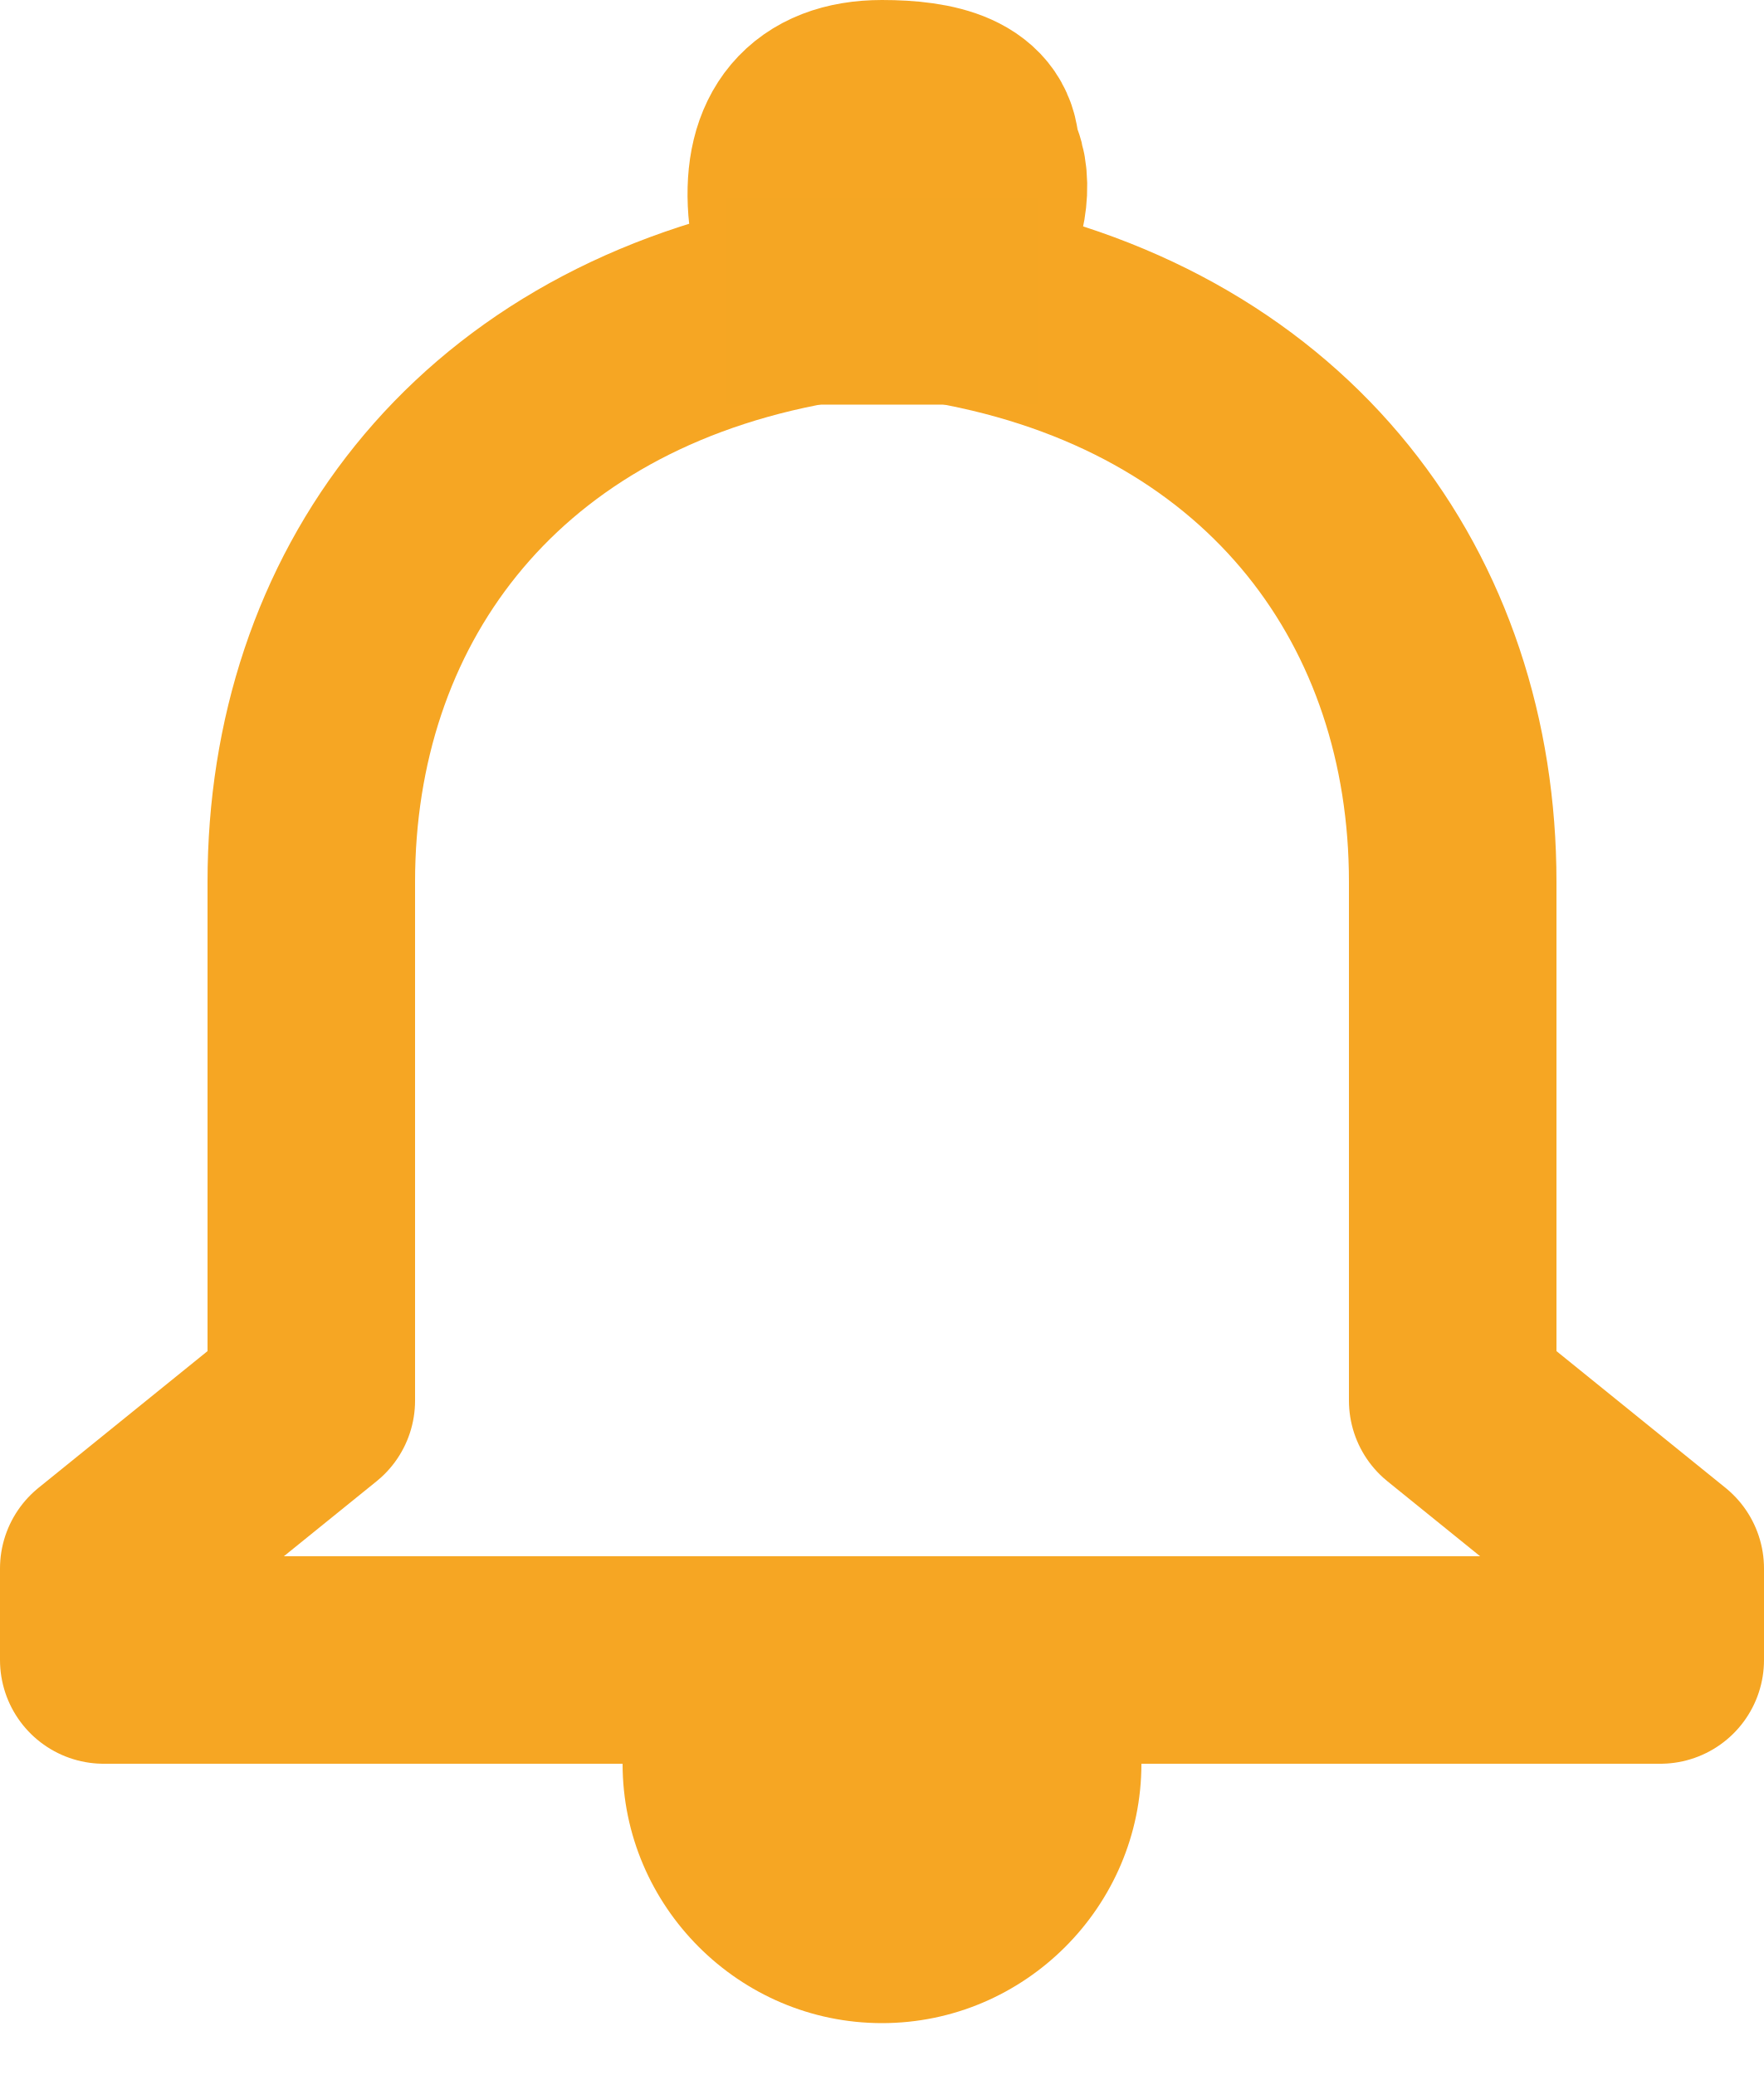
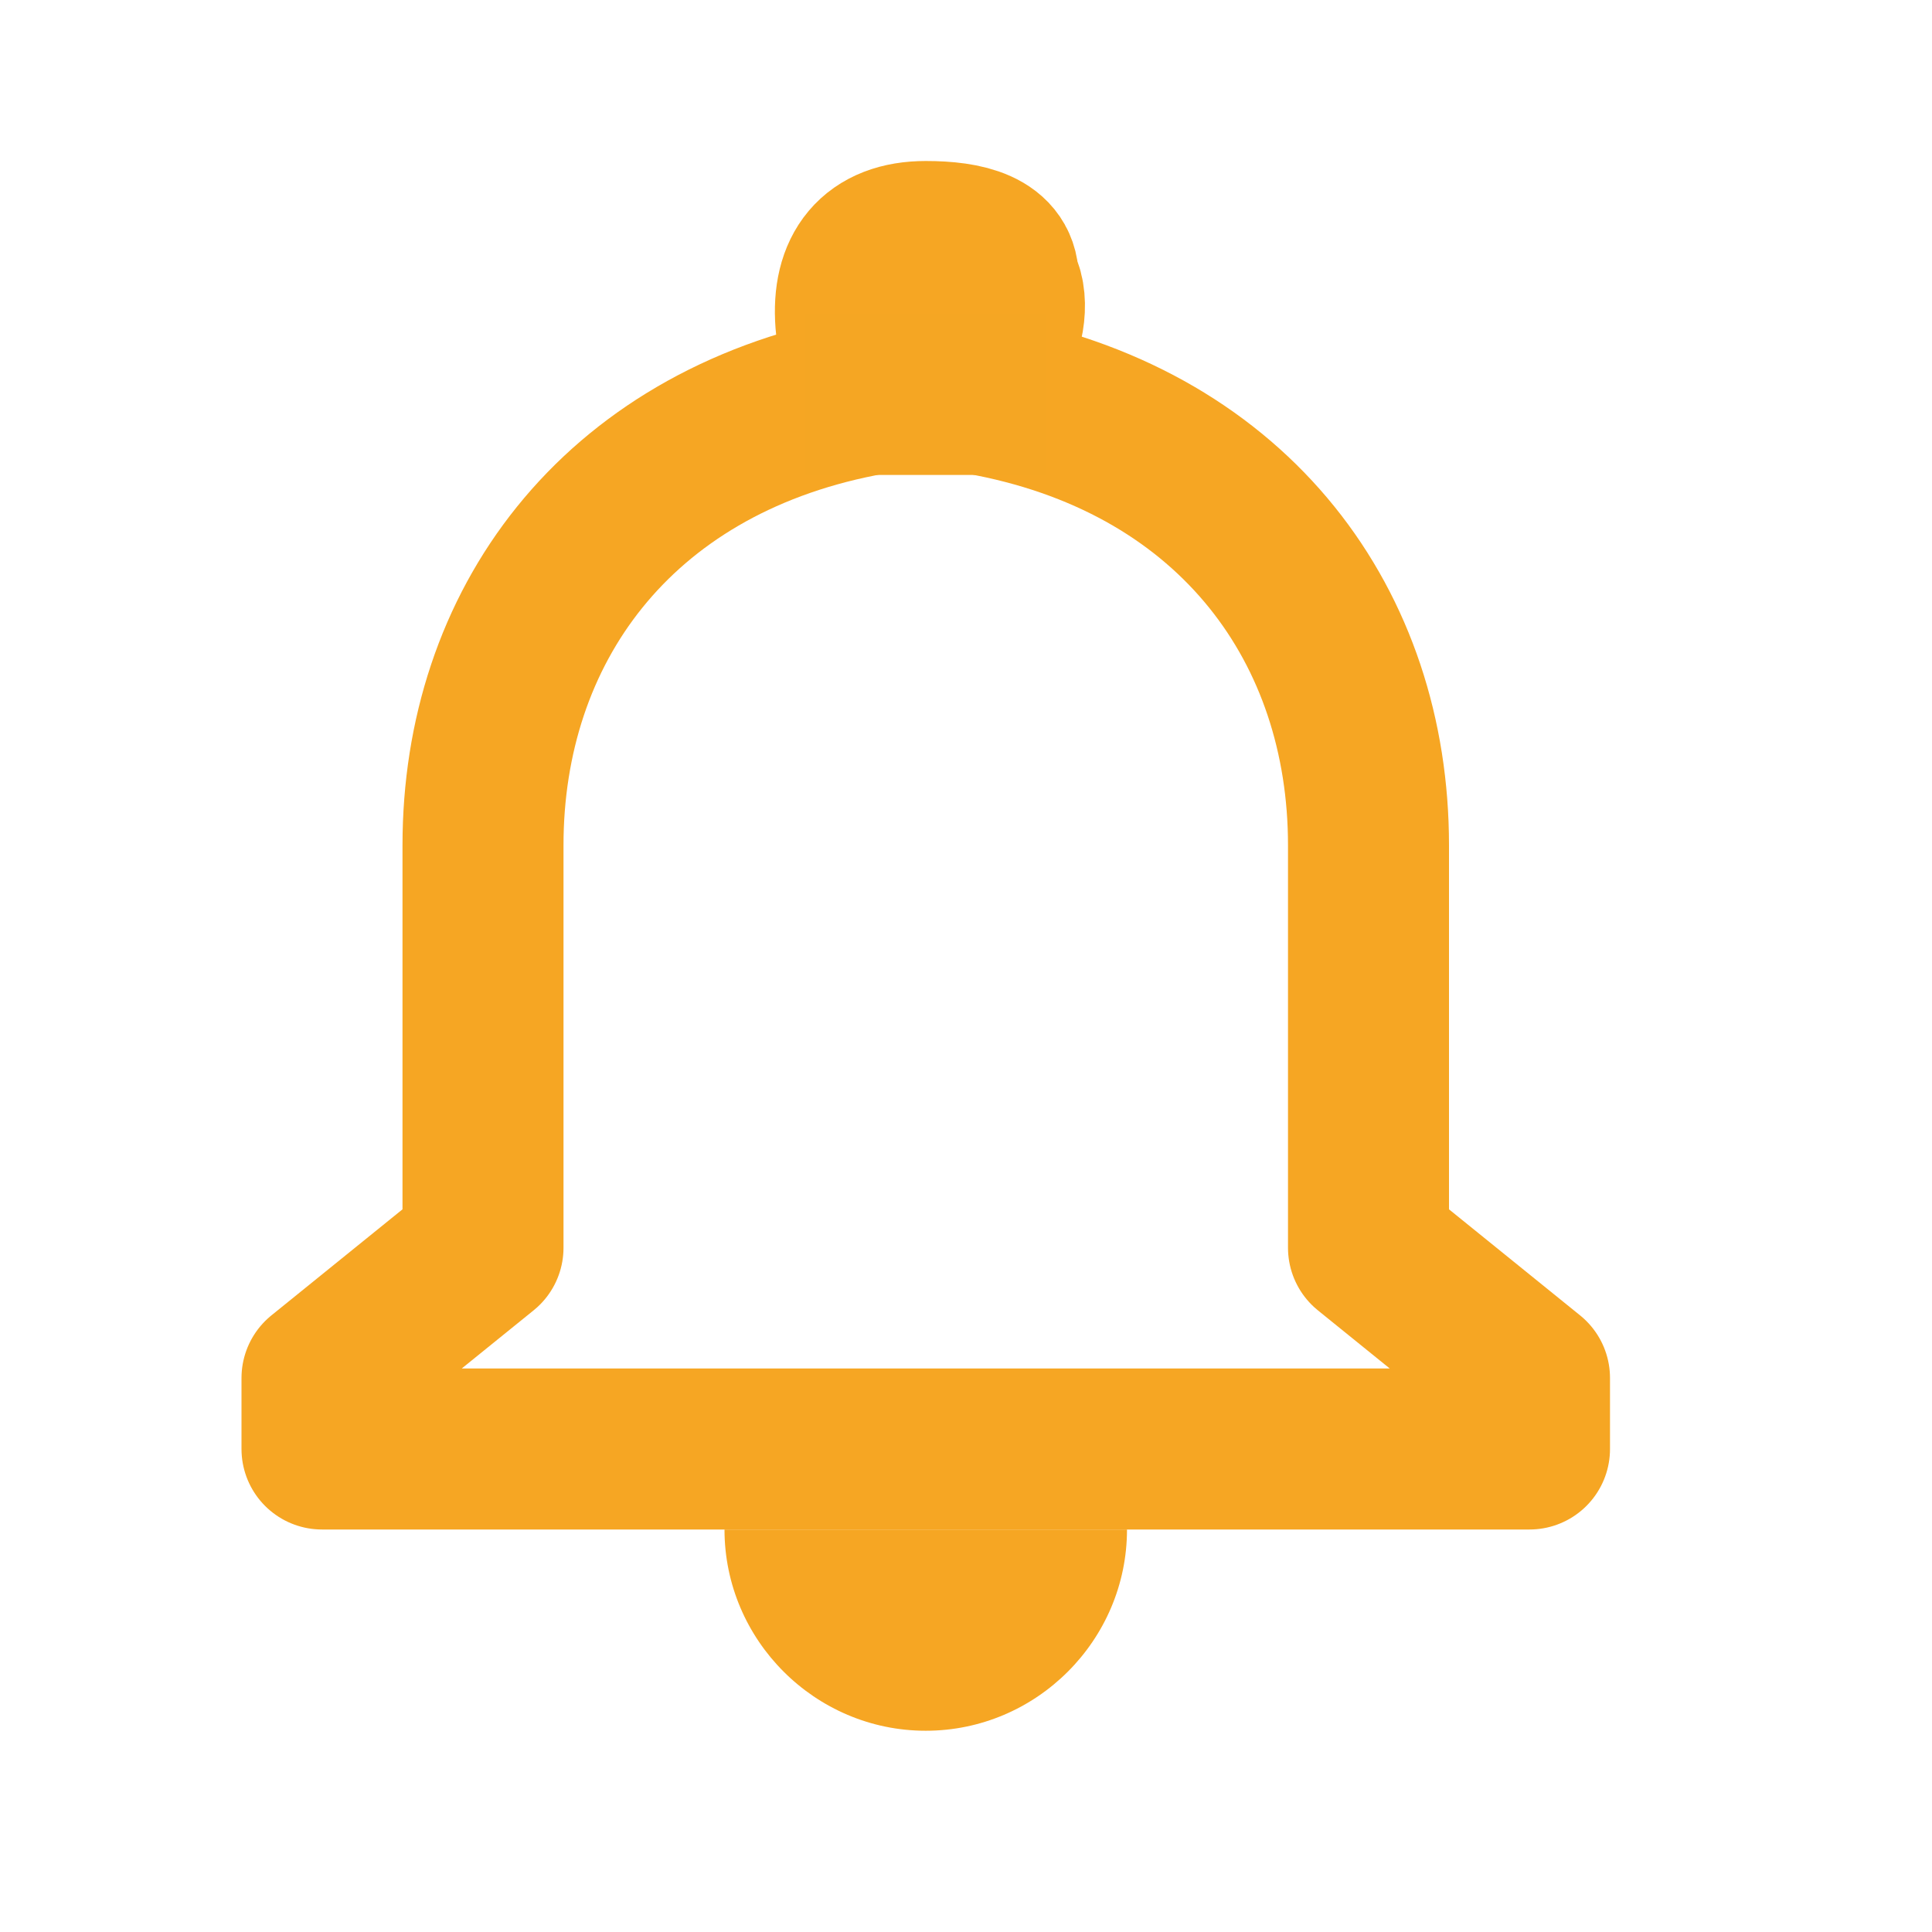
- <svg xmlns="http://www.w3.org/2000/svg" width="17px" height="20px" viewBox="0 0 17 20" version="1.1">
+ <svg xmlns="http://www.w3.org/2000/svg" width="24px" height="24px" viewBox="0 0 24 24" version="1.1">
  <defs />
  <g id="Symbols" stroke="none" stroke-width="1" fill="none" fill-rule="evenodd">
-     <g id="sprite" transform="translate(-18, -42)">
-       <g id="notifications" transform="translate(19, 43)">
-         <path d="M13,7.5 C13,4.791 11.356,2.524 8.32,1.924 L8.32,1.324 C8.484,1.085 8.536,0.693 8.4,0.5 C8.426,0.101 7.993,0 7.5,0 C6.869,0 6.583,0.371 6.631,1 C6.639,1.102 6.655,1.209 6.68,1.324 L6.68,1.924 C3.644,2.524 2,4.791 2,7.5 L2,12.5 L0,14.118 L0,15 L15,15 L15,14.118 L13,12.5 L13,7.5 Z" id="Imported-Layers-Copy-2" stroke="#F6A623" stroke-width="2" stroke-linecap="round" stroke-linejoin="round" />
-         <rect id="Rectangle-118" fill="#F5A623" x="6" y="0.9" width="3" height="2" />
-         <path d="M7.5,18.5 C8.875,18.5 10,17.375 10,16 L5,16 C5,17.375 6.125,18.5 7.5,18.5 L7.5,18.5 Z" id="Imported-Layers-Copy-4" fill="#F6A623" />
+     <g id="notifications">
+       <g>
+         <path d="M0,0 L24,0 L24,24 L0,24 L0,0 Z" id="Shape-Copy-6" />
+         <g transform="translate(4, 3)">
+           <path d="M13,7.5 C13,4.791 11.356,2.524 8.32,1.924 L8.32,1.324 C8.484,1.085 8.536,0.693 8.4,0.5 C8.426,0.101 7.993,0 7.5,0 C6.869,0 6.583,0.371 6.631,1 C6.639,1.102 6.655,1.209 6.68,1.324 L6.68,1.924 C3.644,2.524 2,4.791 2,7.5 L2,12.5 L0,14.118 L0,15 L15,15 L15,14.118 L13,12.5 L13,7.5 Z" id="Imported-Layers-Copy-2" stroke="#F6A623" stroke-width="2" stroke-linecap="round" stroke-linejoin="round" />
+           <rect id="Rectangle-118" fill="#F5A623" x="6" y="0.9" width="3" height="2" />
+           <path d="M7.5,18.5 C8.875,18.5 10,17.375 10,16 L5,16 C5,17.375 6.125,18.5 7.5,18.5 L7.5,18.5 Z" id="Imported-Layers-Copy-4" fill="#F6A623" />
+         </g>
      </g>
    </g>
  </g>
</svg>
